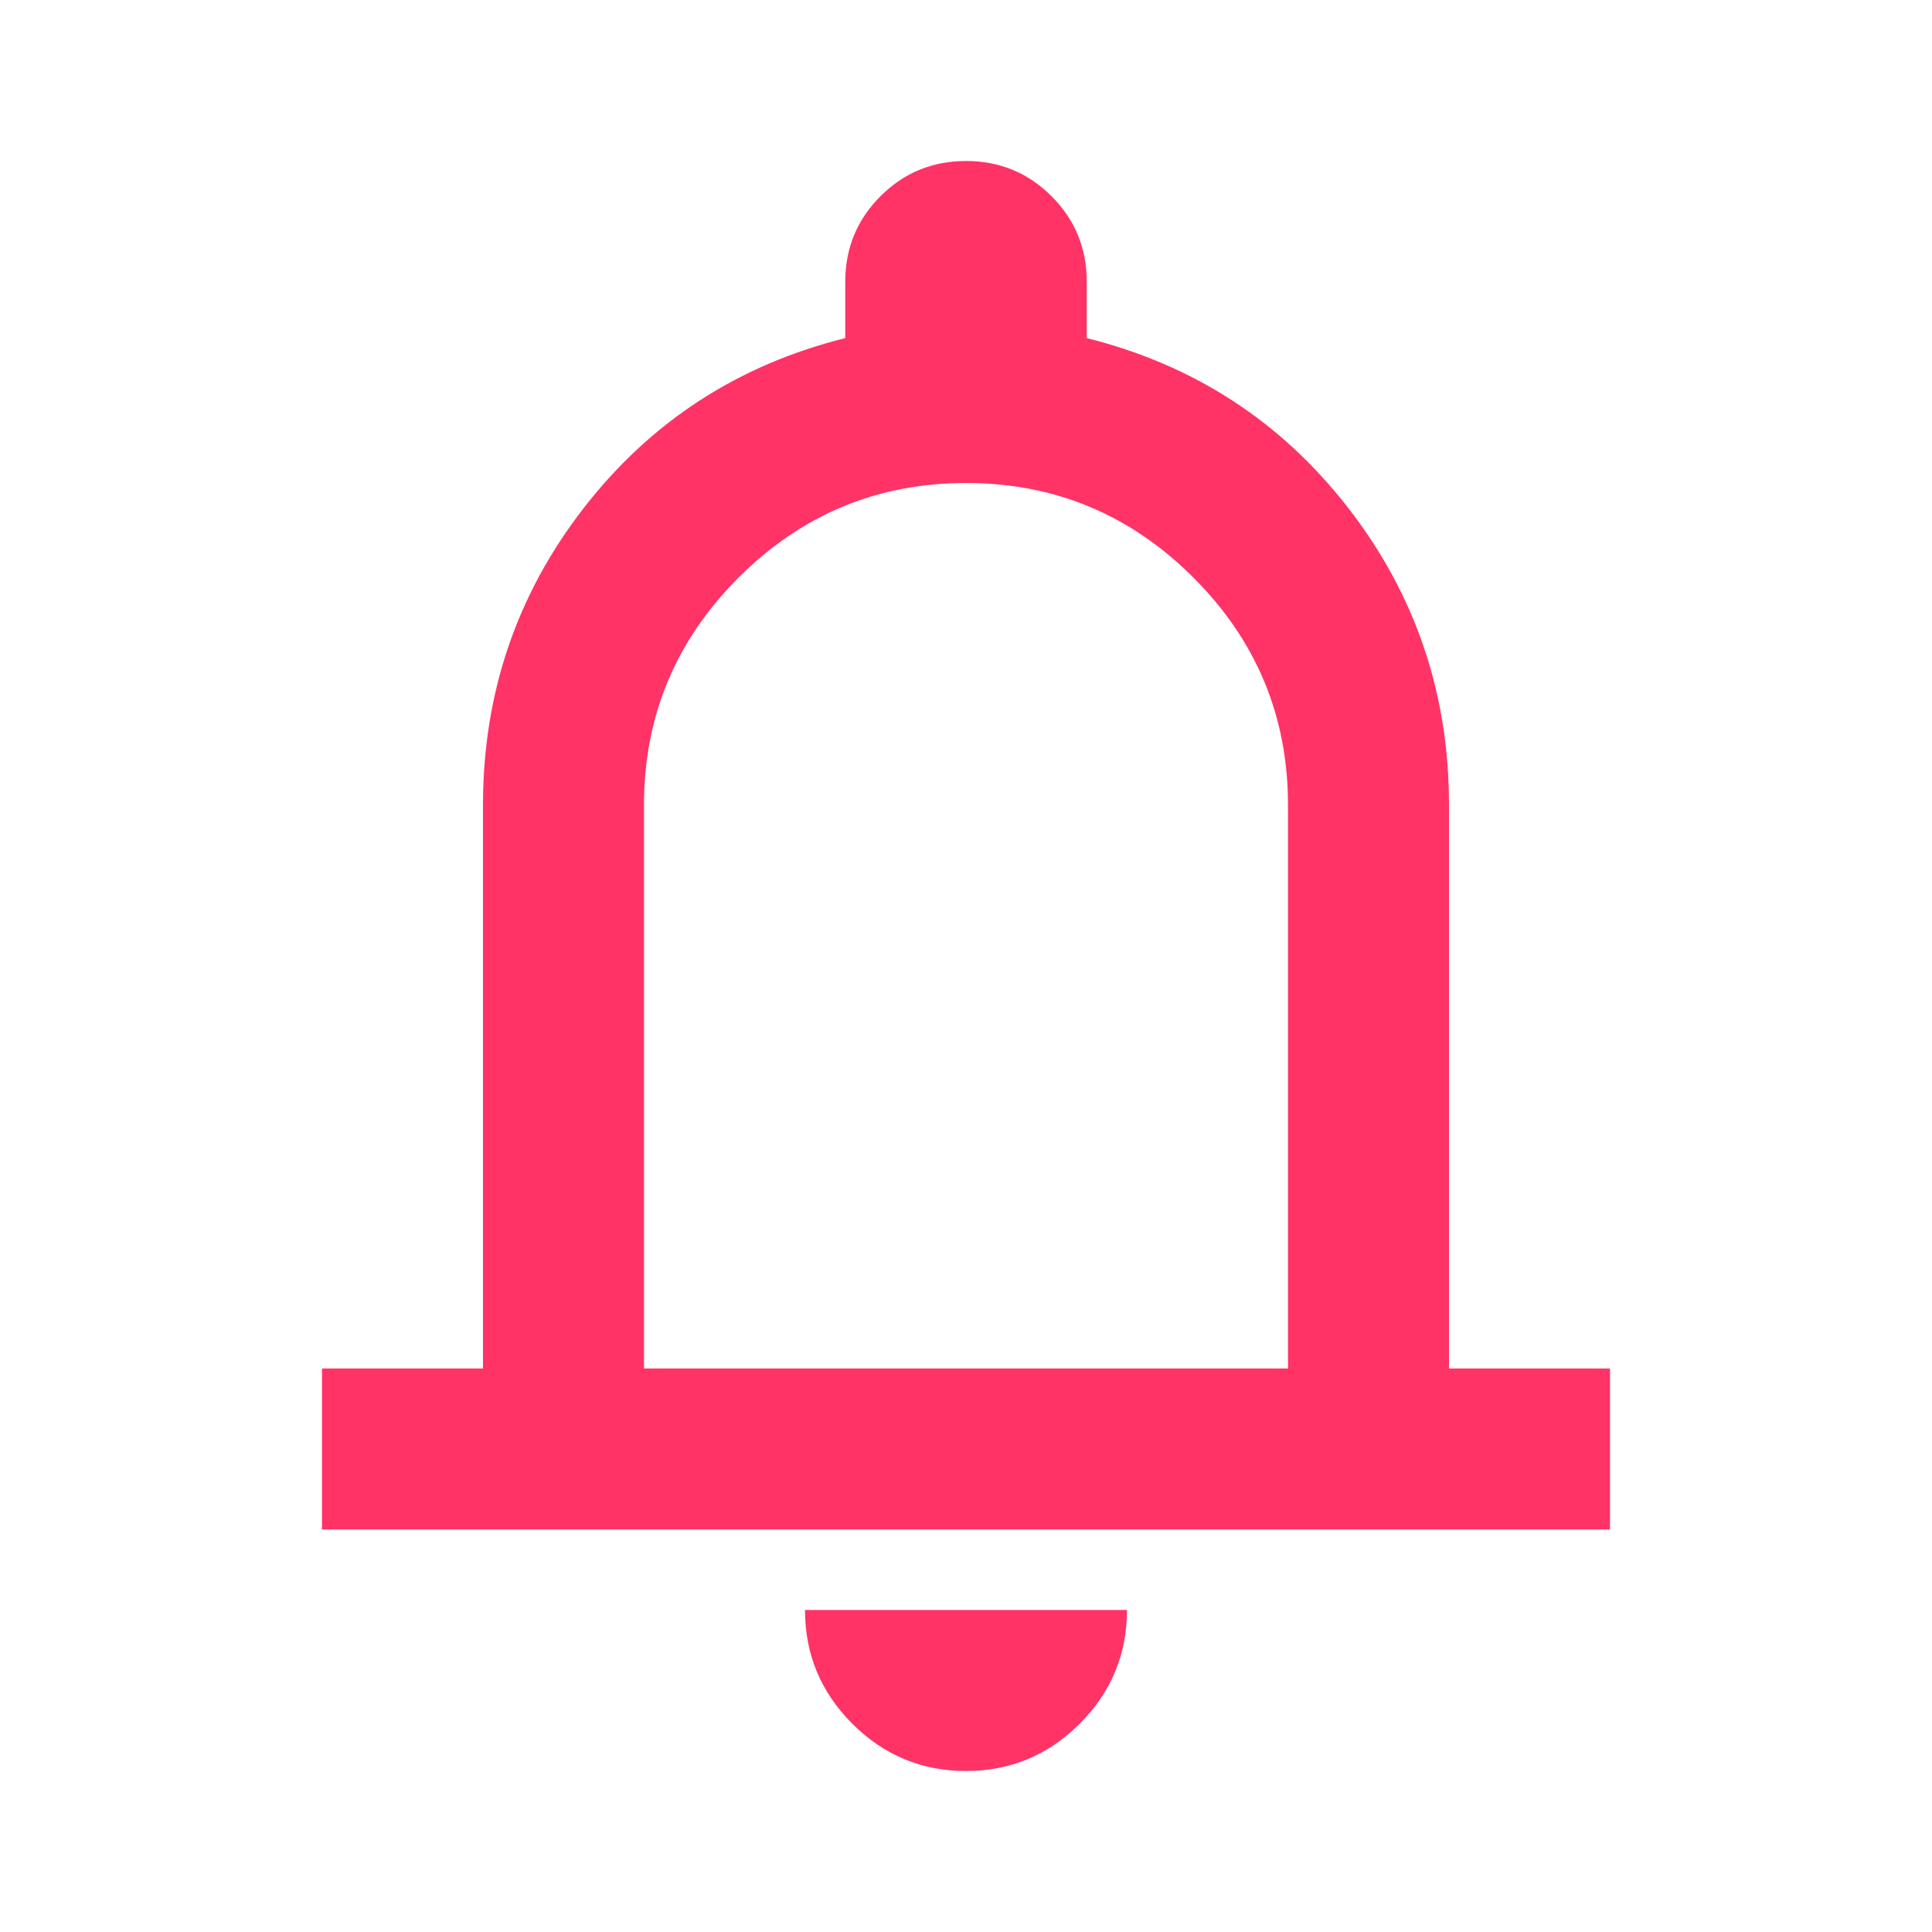
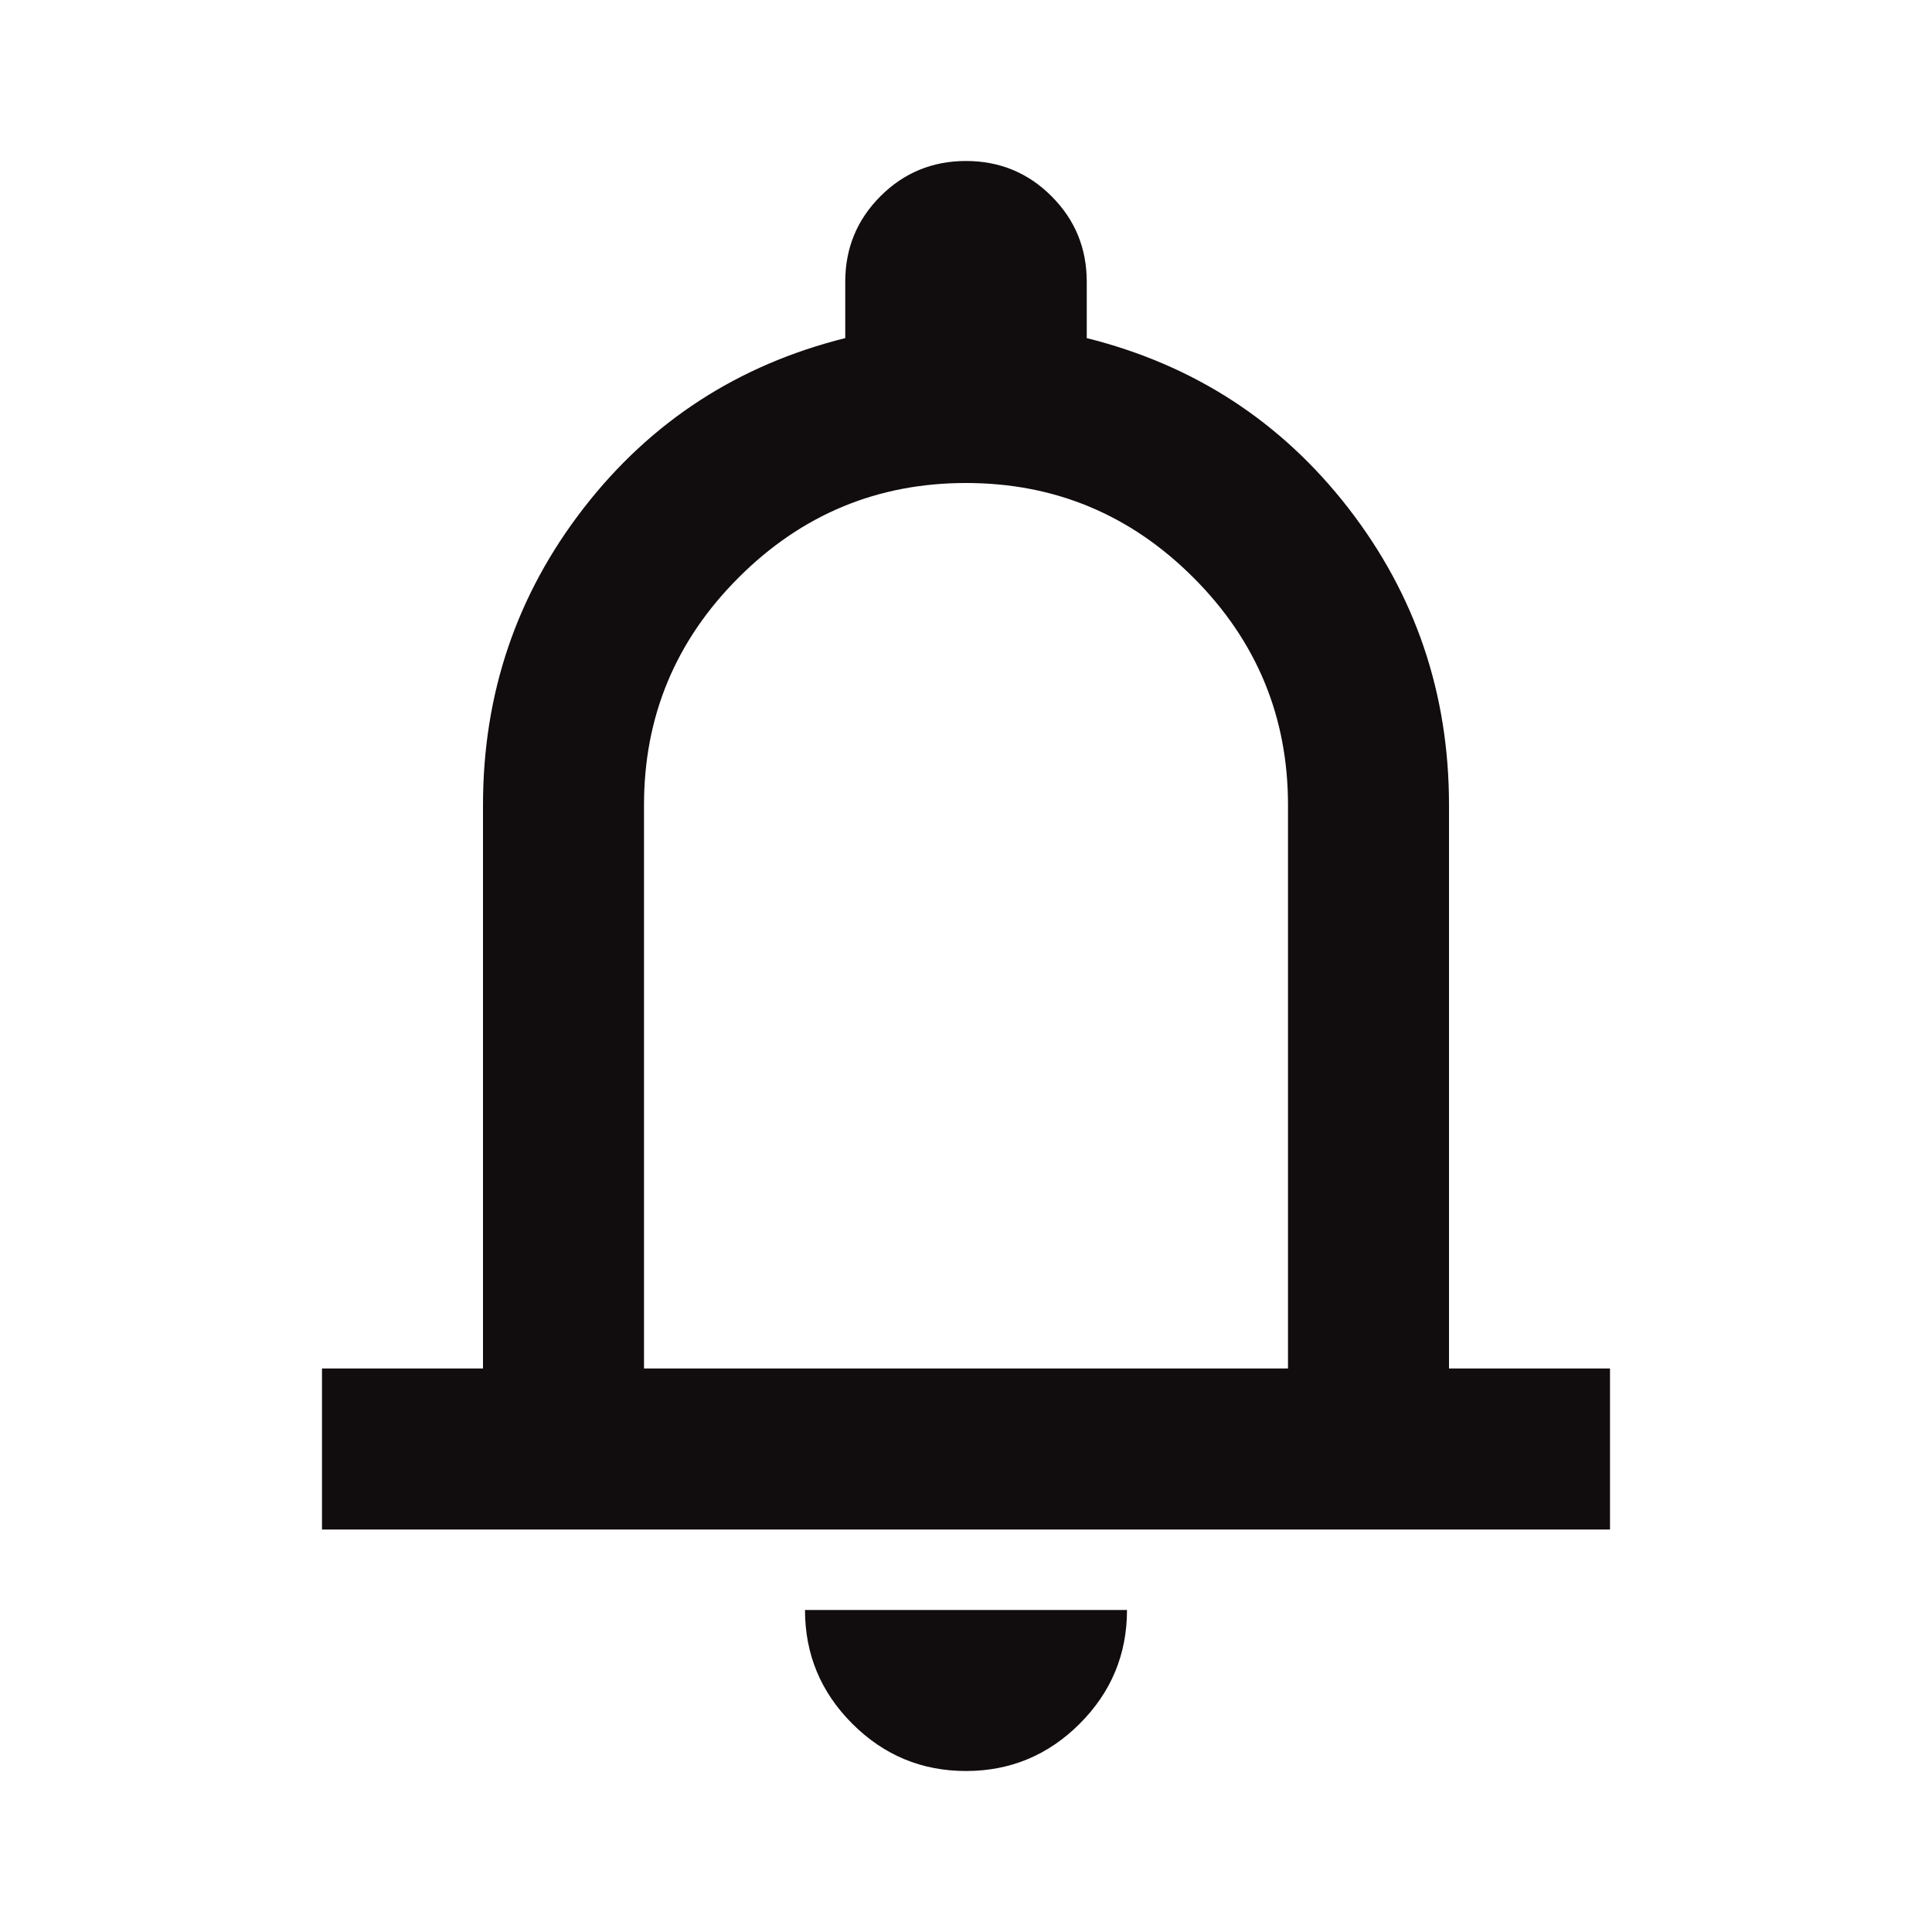
- <svg xmlns="http://www.w3.org/2000/svg" height="24px" viewBox="0 -960 960 960" width="24px" fill="#FF3366">
+ <svg xmlns="http://www.w3.org/2000/svg" height="24px" viewBox="0 -960 960 960" width="24px" fill="#110c0d">
  <path d="M160-200v-80h80v-280q0-83 50-147.5T420-792v-28q0-25 17.5-42.5T480-880q25 0 42.5 17.5T540-820v28q80 20 130 84.5T720-560v280h80v80H160Zm320-300Zm0 420q-33 0-56.5-23.5T400-160h160q0 33-23.5 56.5T480-80ZM320-280h320v-280q0-66-47-113t-113-47q-66 0-113 47t-47 113v280Z" />
</svg>
